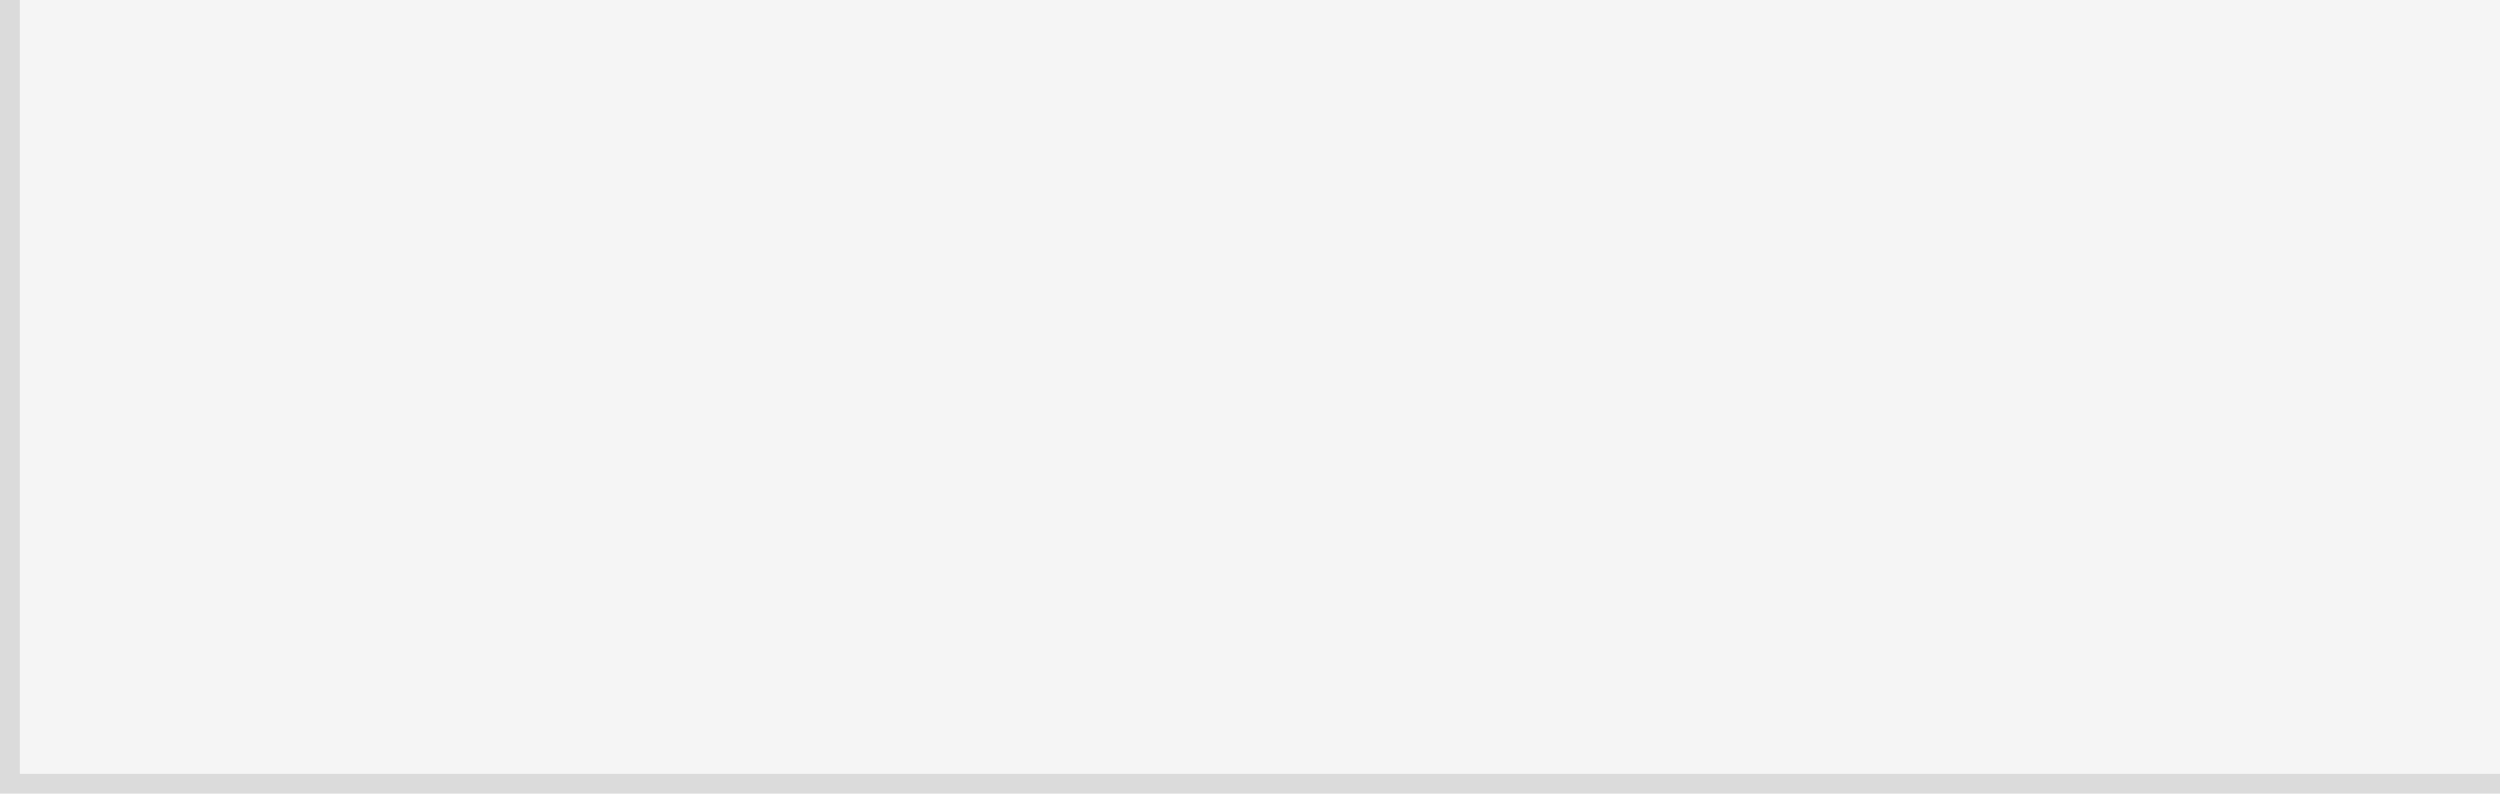
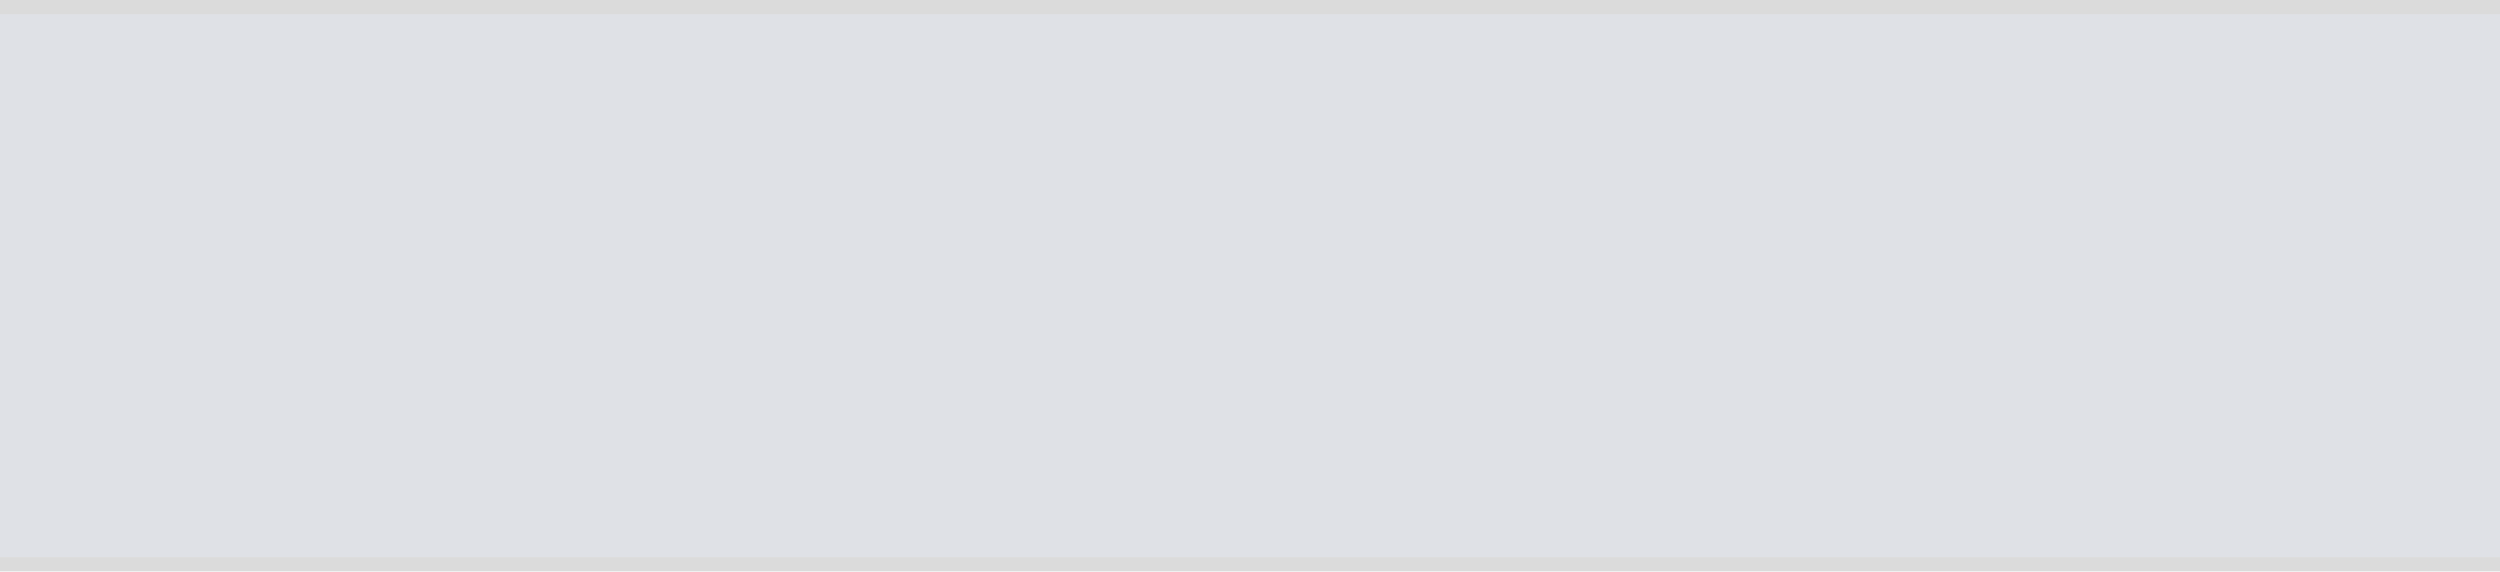
- <svg xmlns="http://www.w3.org/2000/svg" version="1.1" width="126px" height="40px">
-   <g transform="matrix(1 0 0 1 -281 -233 )">
-     <path d="M 282 233  L 407 233  L 407 272  L 282 272  L 282 233  Z " fill-rule="nonzero" fill="#f5f5f5" stroke="none" />
-     <path d="M 407 272.5  L 281.5 272.5  L 281.5 233  " stroke-width="1" stroke="#999999" fill="none" stroke-opacity="0.349" />
+ <svg xmlns="http://www.w3.org/2000/svg" version="1.1" width="175px" height="40px">
+   <g transform="matrix(1 0 0 1 -773 -153 )">
+     <path d="M 773 154  L 948 154  L 948 192  L 773 192  L 773 154  Z " fill-rule="nonzero" fill="#dfe1e6" stroke="none" />
+     <path d="M 773 153.5  L 948 153.5  M 948 192.5  L 773 192.5  " stroke-width="1" stroke="#999999" fill="none" stroke-opacity="0.349" />
  </g>
</svg>
